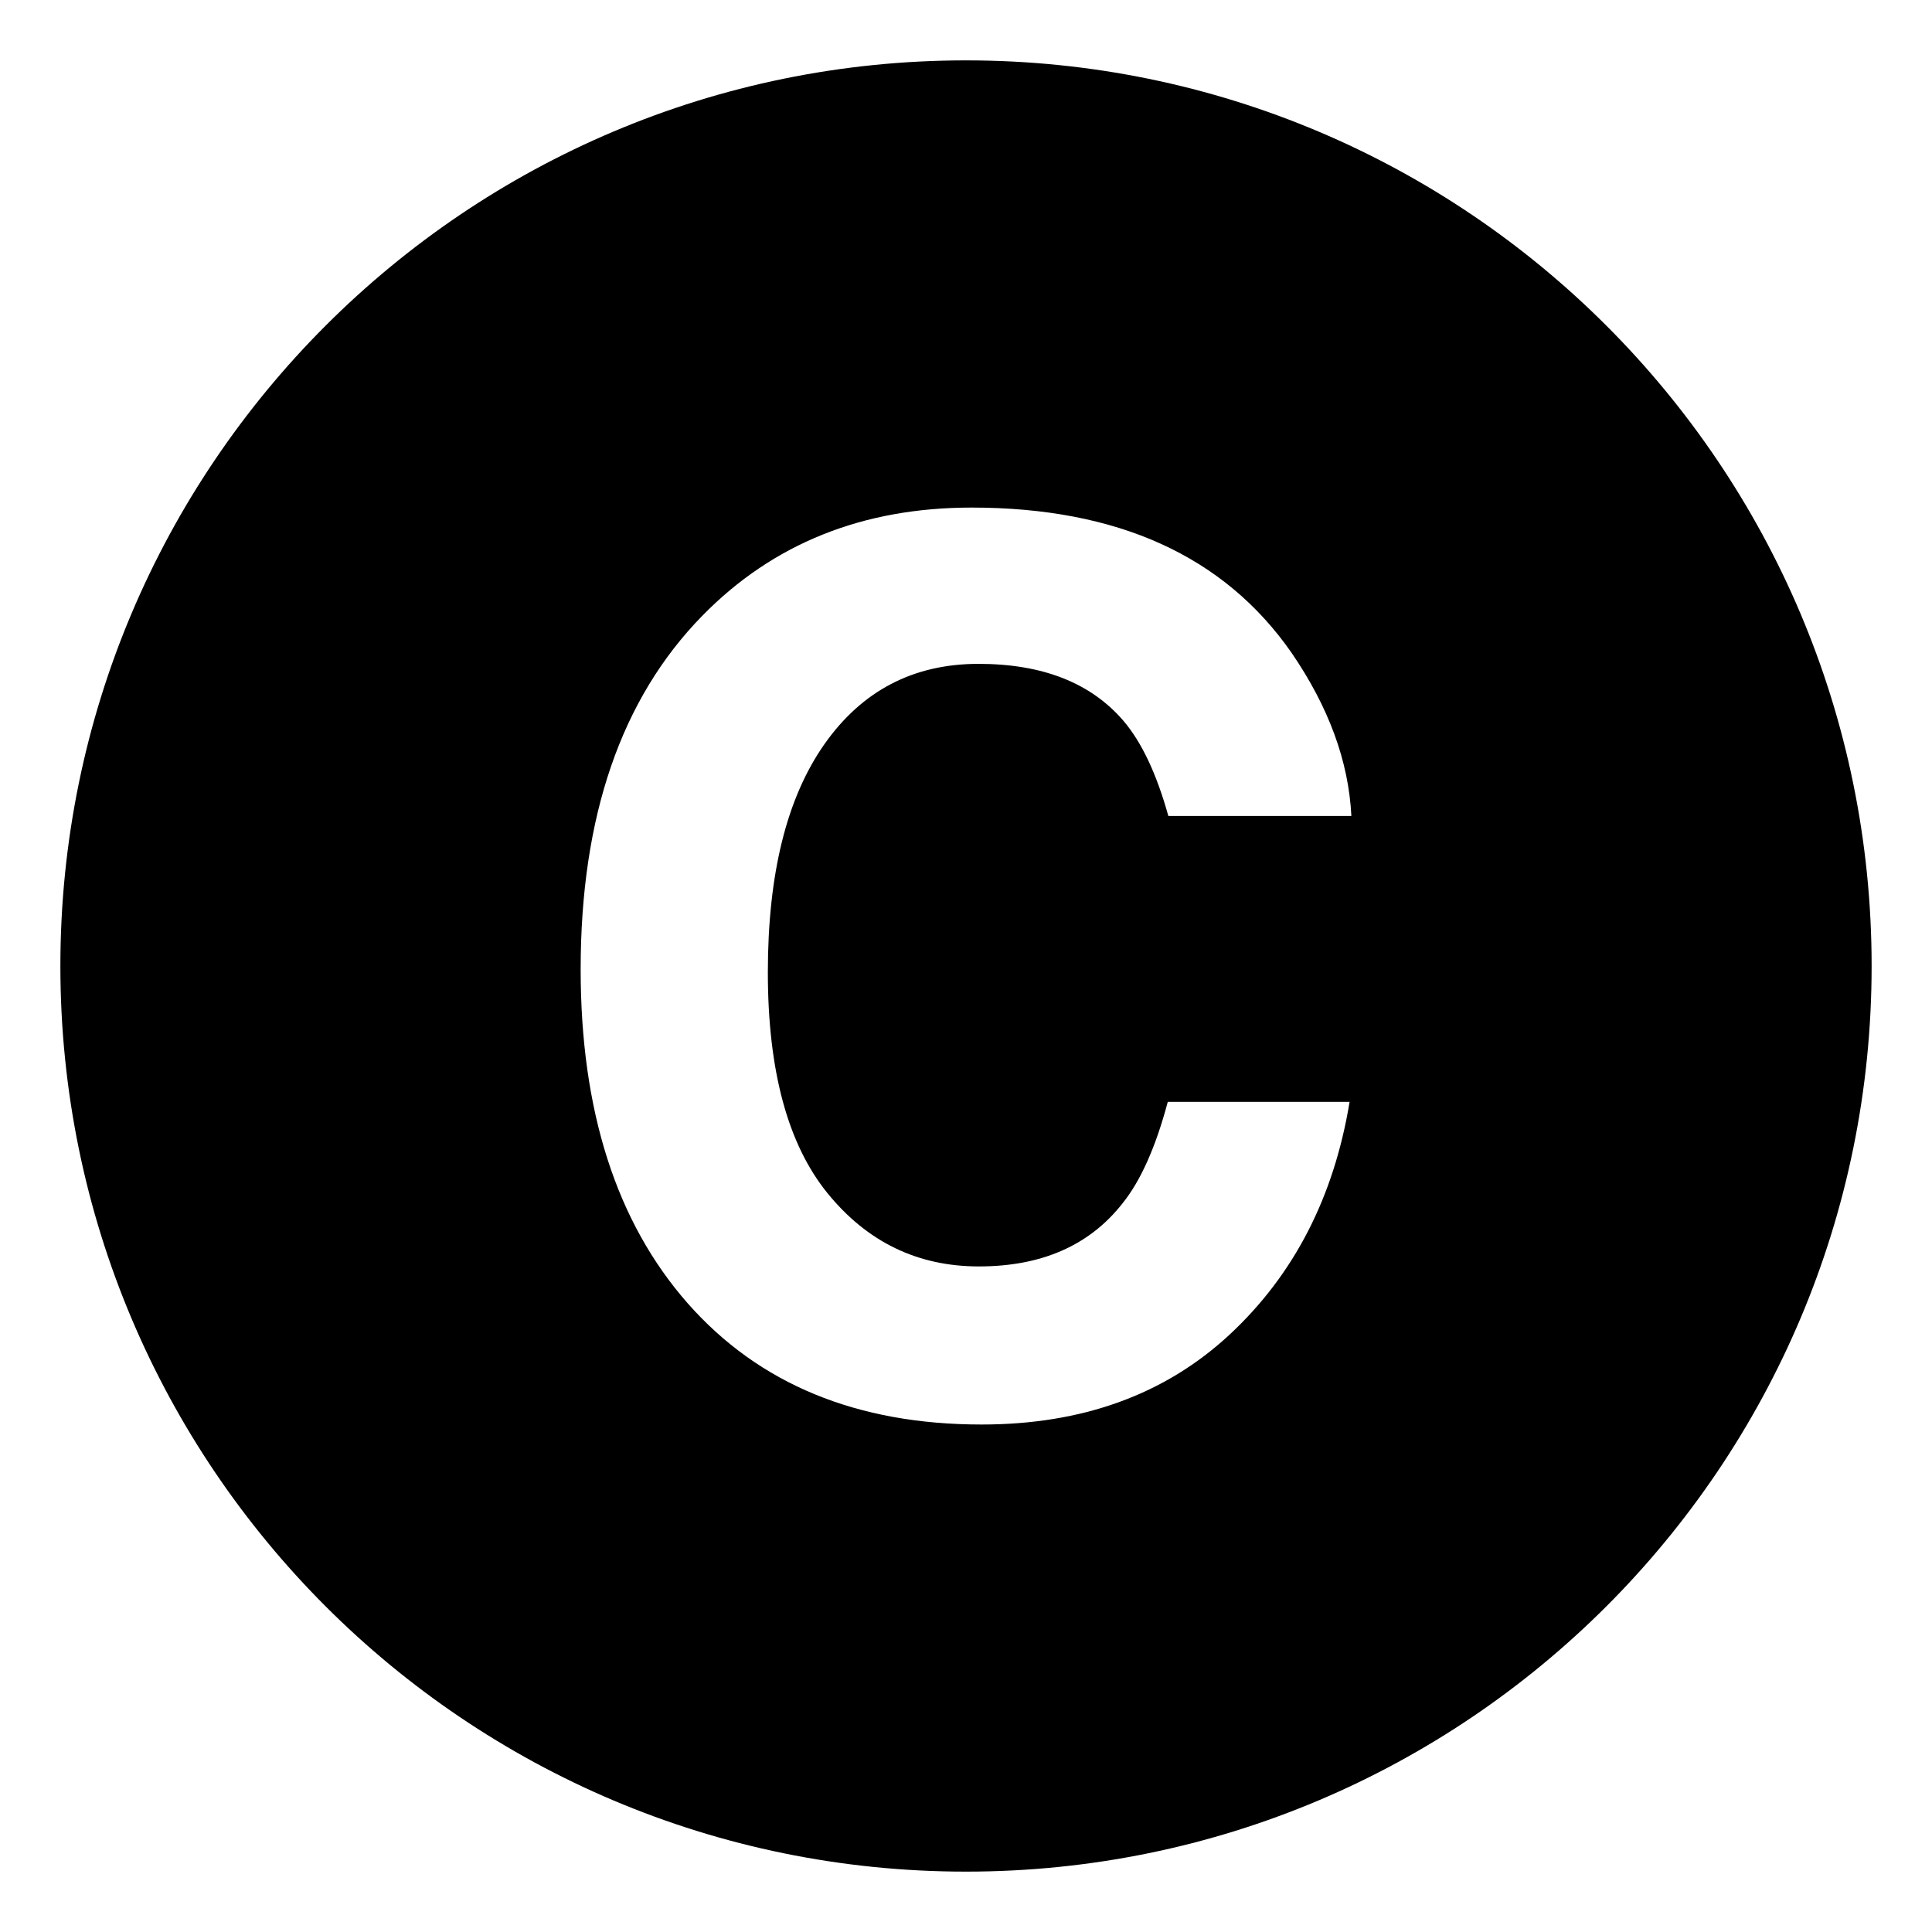
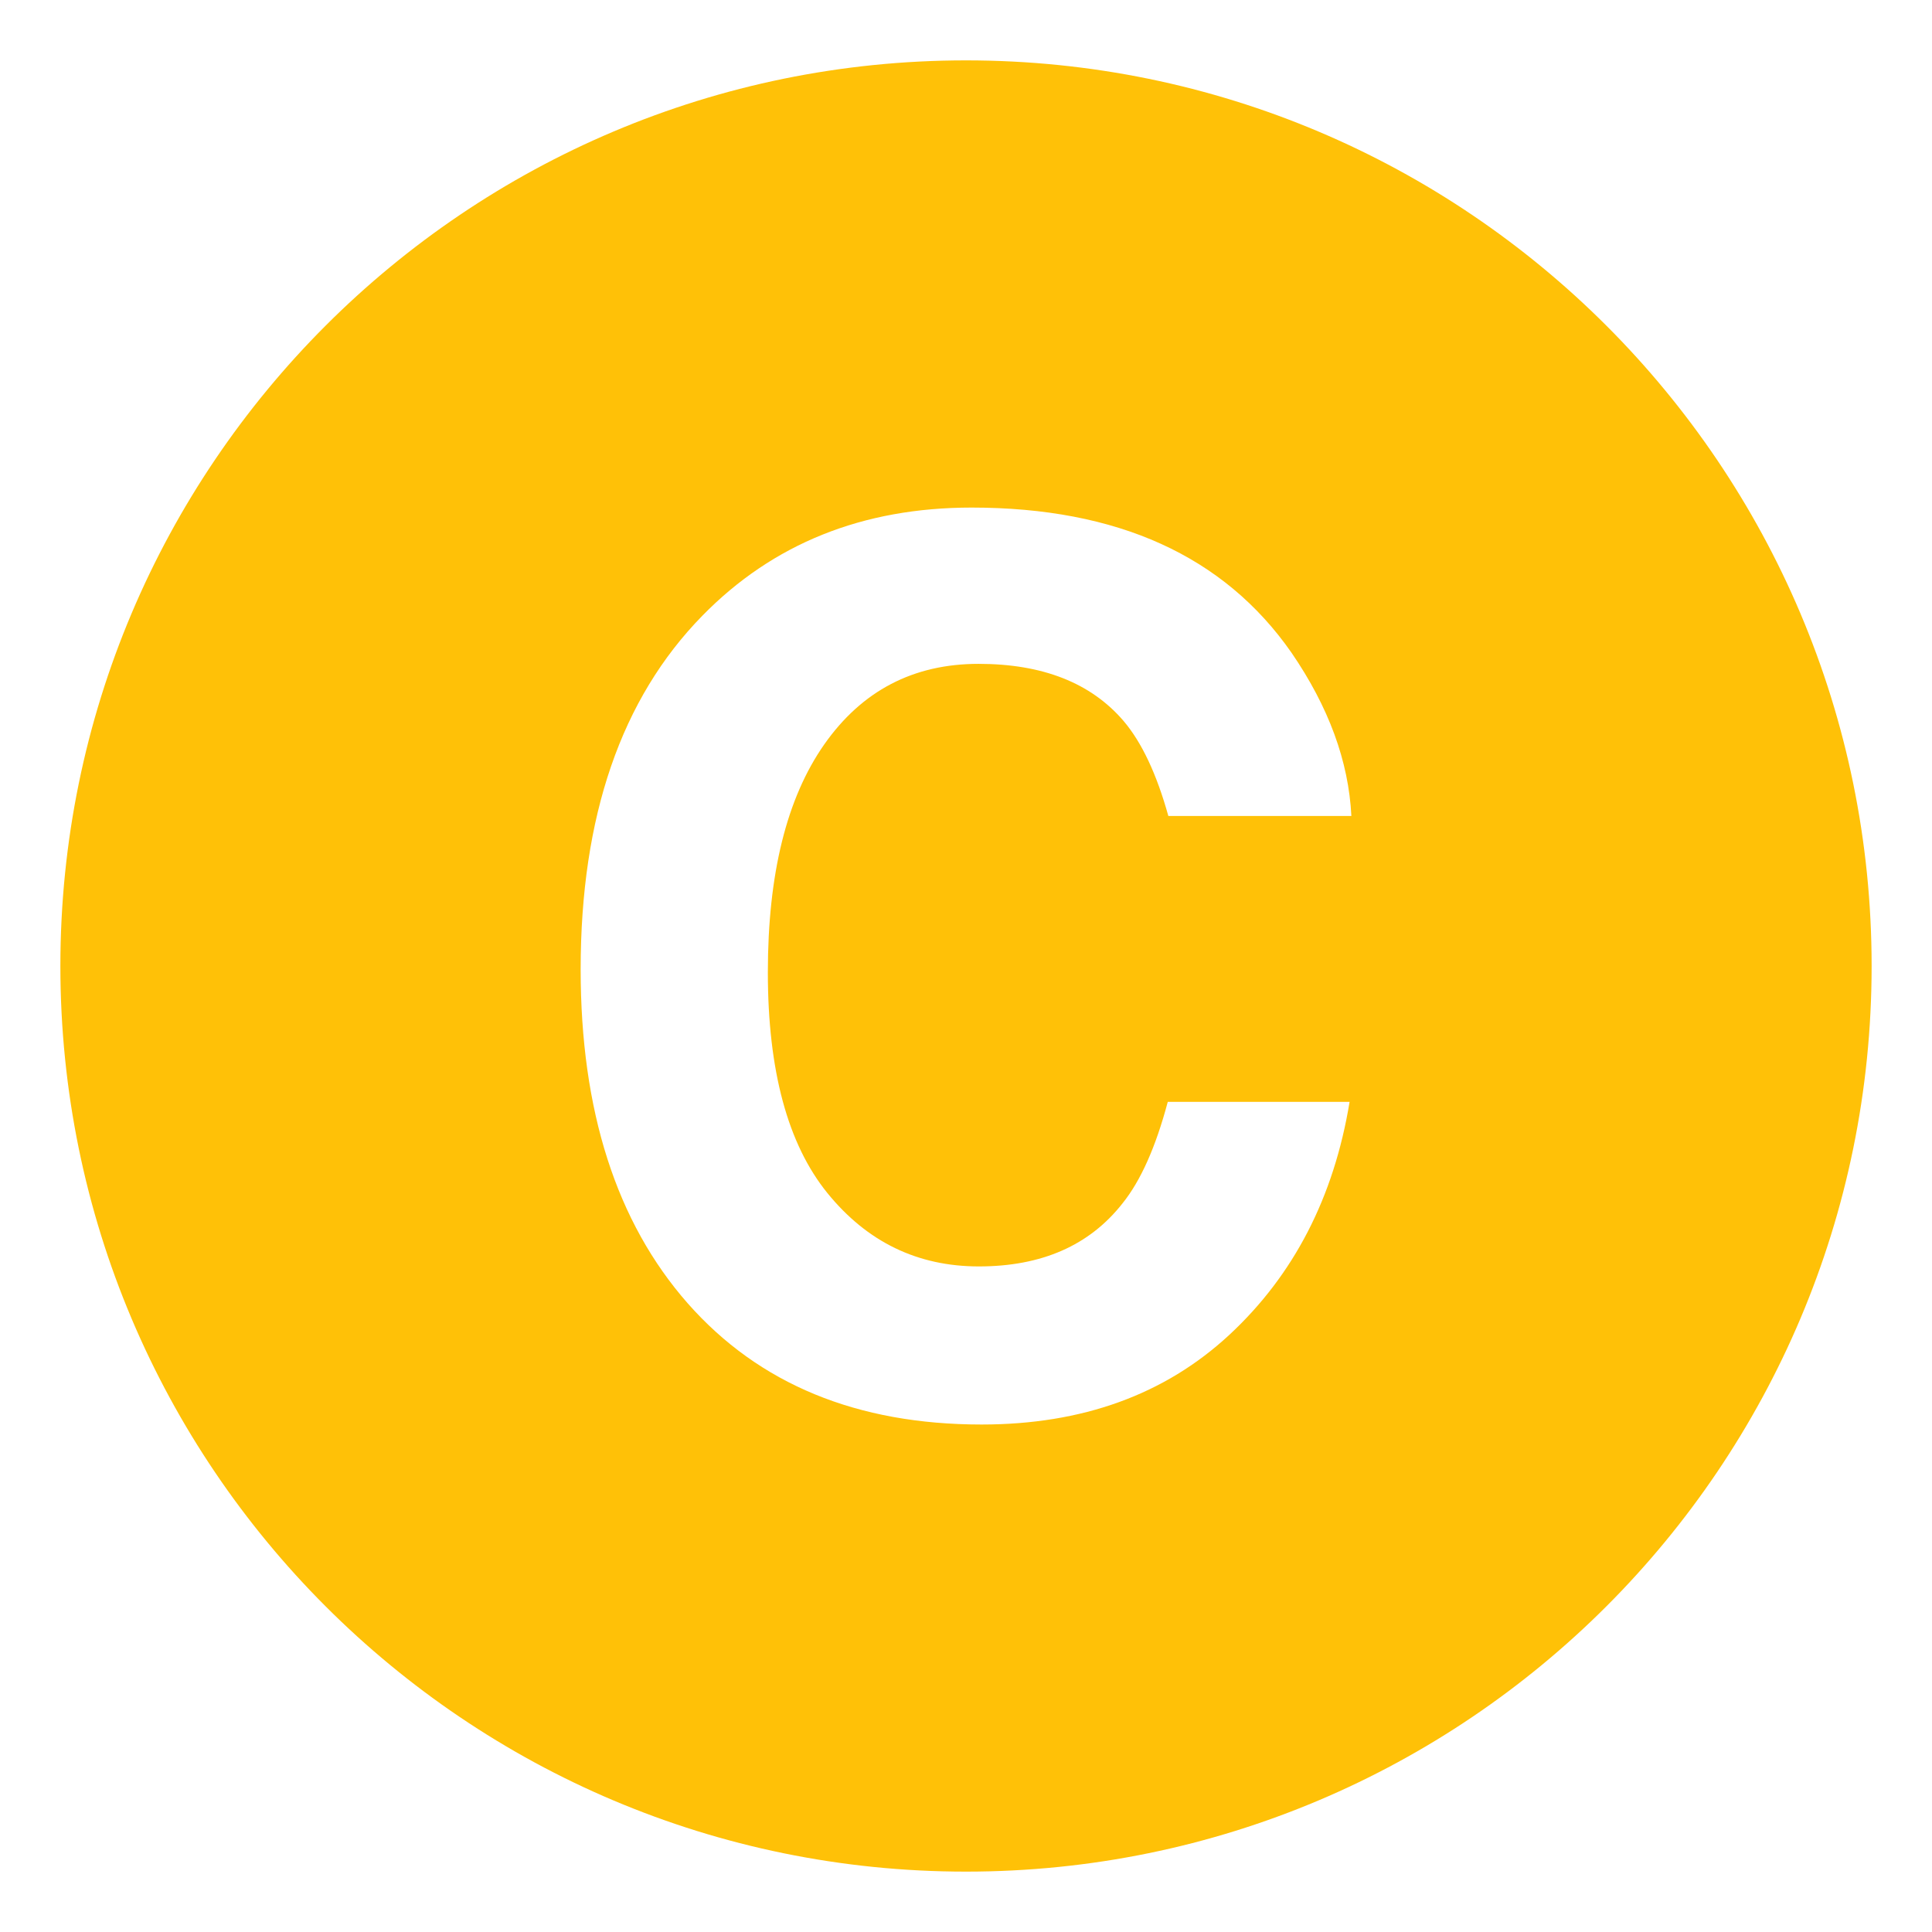
<svg xmlns="http://www.w3.org/2000/svg" width="64px" height="64px" viewBox="0 0 64 64" aria-hidden="true" role="img" class="iconify iconify--emojione-monotone" preserveAspectRatio="xMidYMid meet">
-   <path d="M32 2C15.432 2 2 15.432 2 32s13.432 30 30 30s30-13.432 30-30S48.568 2 32 2m-4.592 37.521c1.316 1.621 2.988 2.431 5.018 2.431c2.078 0 3.664-.695 4.756-2.086c.604-.748 1.104-1.87 1.502-3.366h6.023c-.52 3.163-1.848 5.735-3.982 7.717c-2.137 1.981-4.871 2.972-8.209 2.972c-4.129 0-7.375-1.338-9.736-4.016c-2.363-2.689-3.545-6.378-3.545-11.063c0-5.066 1.344-8.971 4.031-11.713c2.338-2.389 5.311-3.583 8.92-3.583c4.83 0 8.361 1.601 10.594 4.804c1.234 1.798 1.896 3.602 1.986 5.413h-6.063c-.387-1.392-.881-2.44-1.484-3.149c-1.08-1.26-2.682-1.891-4.803-1.891c-2.16 0-3.863.89-5.111 2.668c-1.246 1.778-1.869 4.295-1.869 7.549c0 3.254.658 5.691 1.972 7.313" fill="currentColor" />
+   <path d="M32 2C15.432 2 2 15.432 2 32s13.432 30 30 30s30-13.432 30-30S48.568 2 32 2m-4.592 37.521c1.316 1.621 2.988 2.431 5.018 2.431c2.078 0 3.664-.695 4.756-2.086c.604-.748 1.104-1.87 1.502-3.366h6.023c-.52 3.163-1.848 5.735-3.982 7.717c-2.137 1.981-4.871 2.972-8.209 2.972c-4.129 0-7.375-1.338-9.736-4.016c-2.363-2.689-3.545-6.378-3.545-11.063c0-5.066 1.344-8.971 4.031-11.713c2.338-2.389 5.311-3.583 8.92-3.583c4.83 0 8.361 1.601 10.594 4.804c1.234 1.798 1.896 3.602 1.986 5.413h-6.063c-.387-1.392-.881-2.44-1.484-3.149c-1.08-1.26-2.682-1.891-4.803-1.891c-2.16 0-3.863.89-5.111 2.668c-1.246 1.778-1.869 4.295-1.869 7.549c0 3.254.658 5.691 1.972 7.313" fill="#ffc107" />
</svg>
